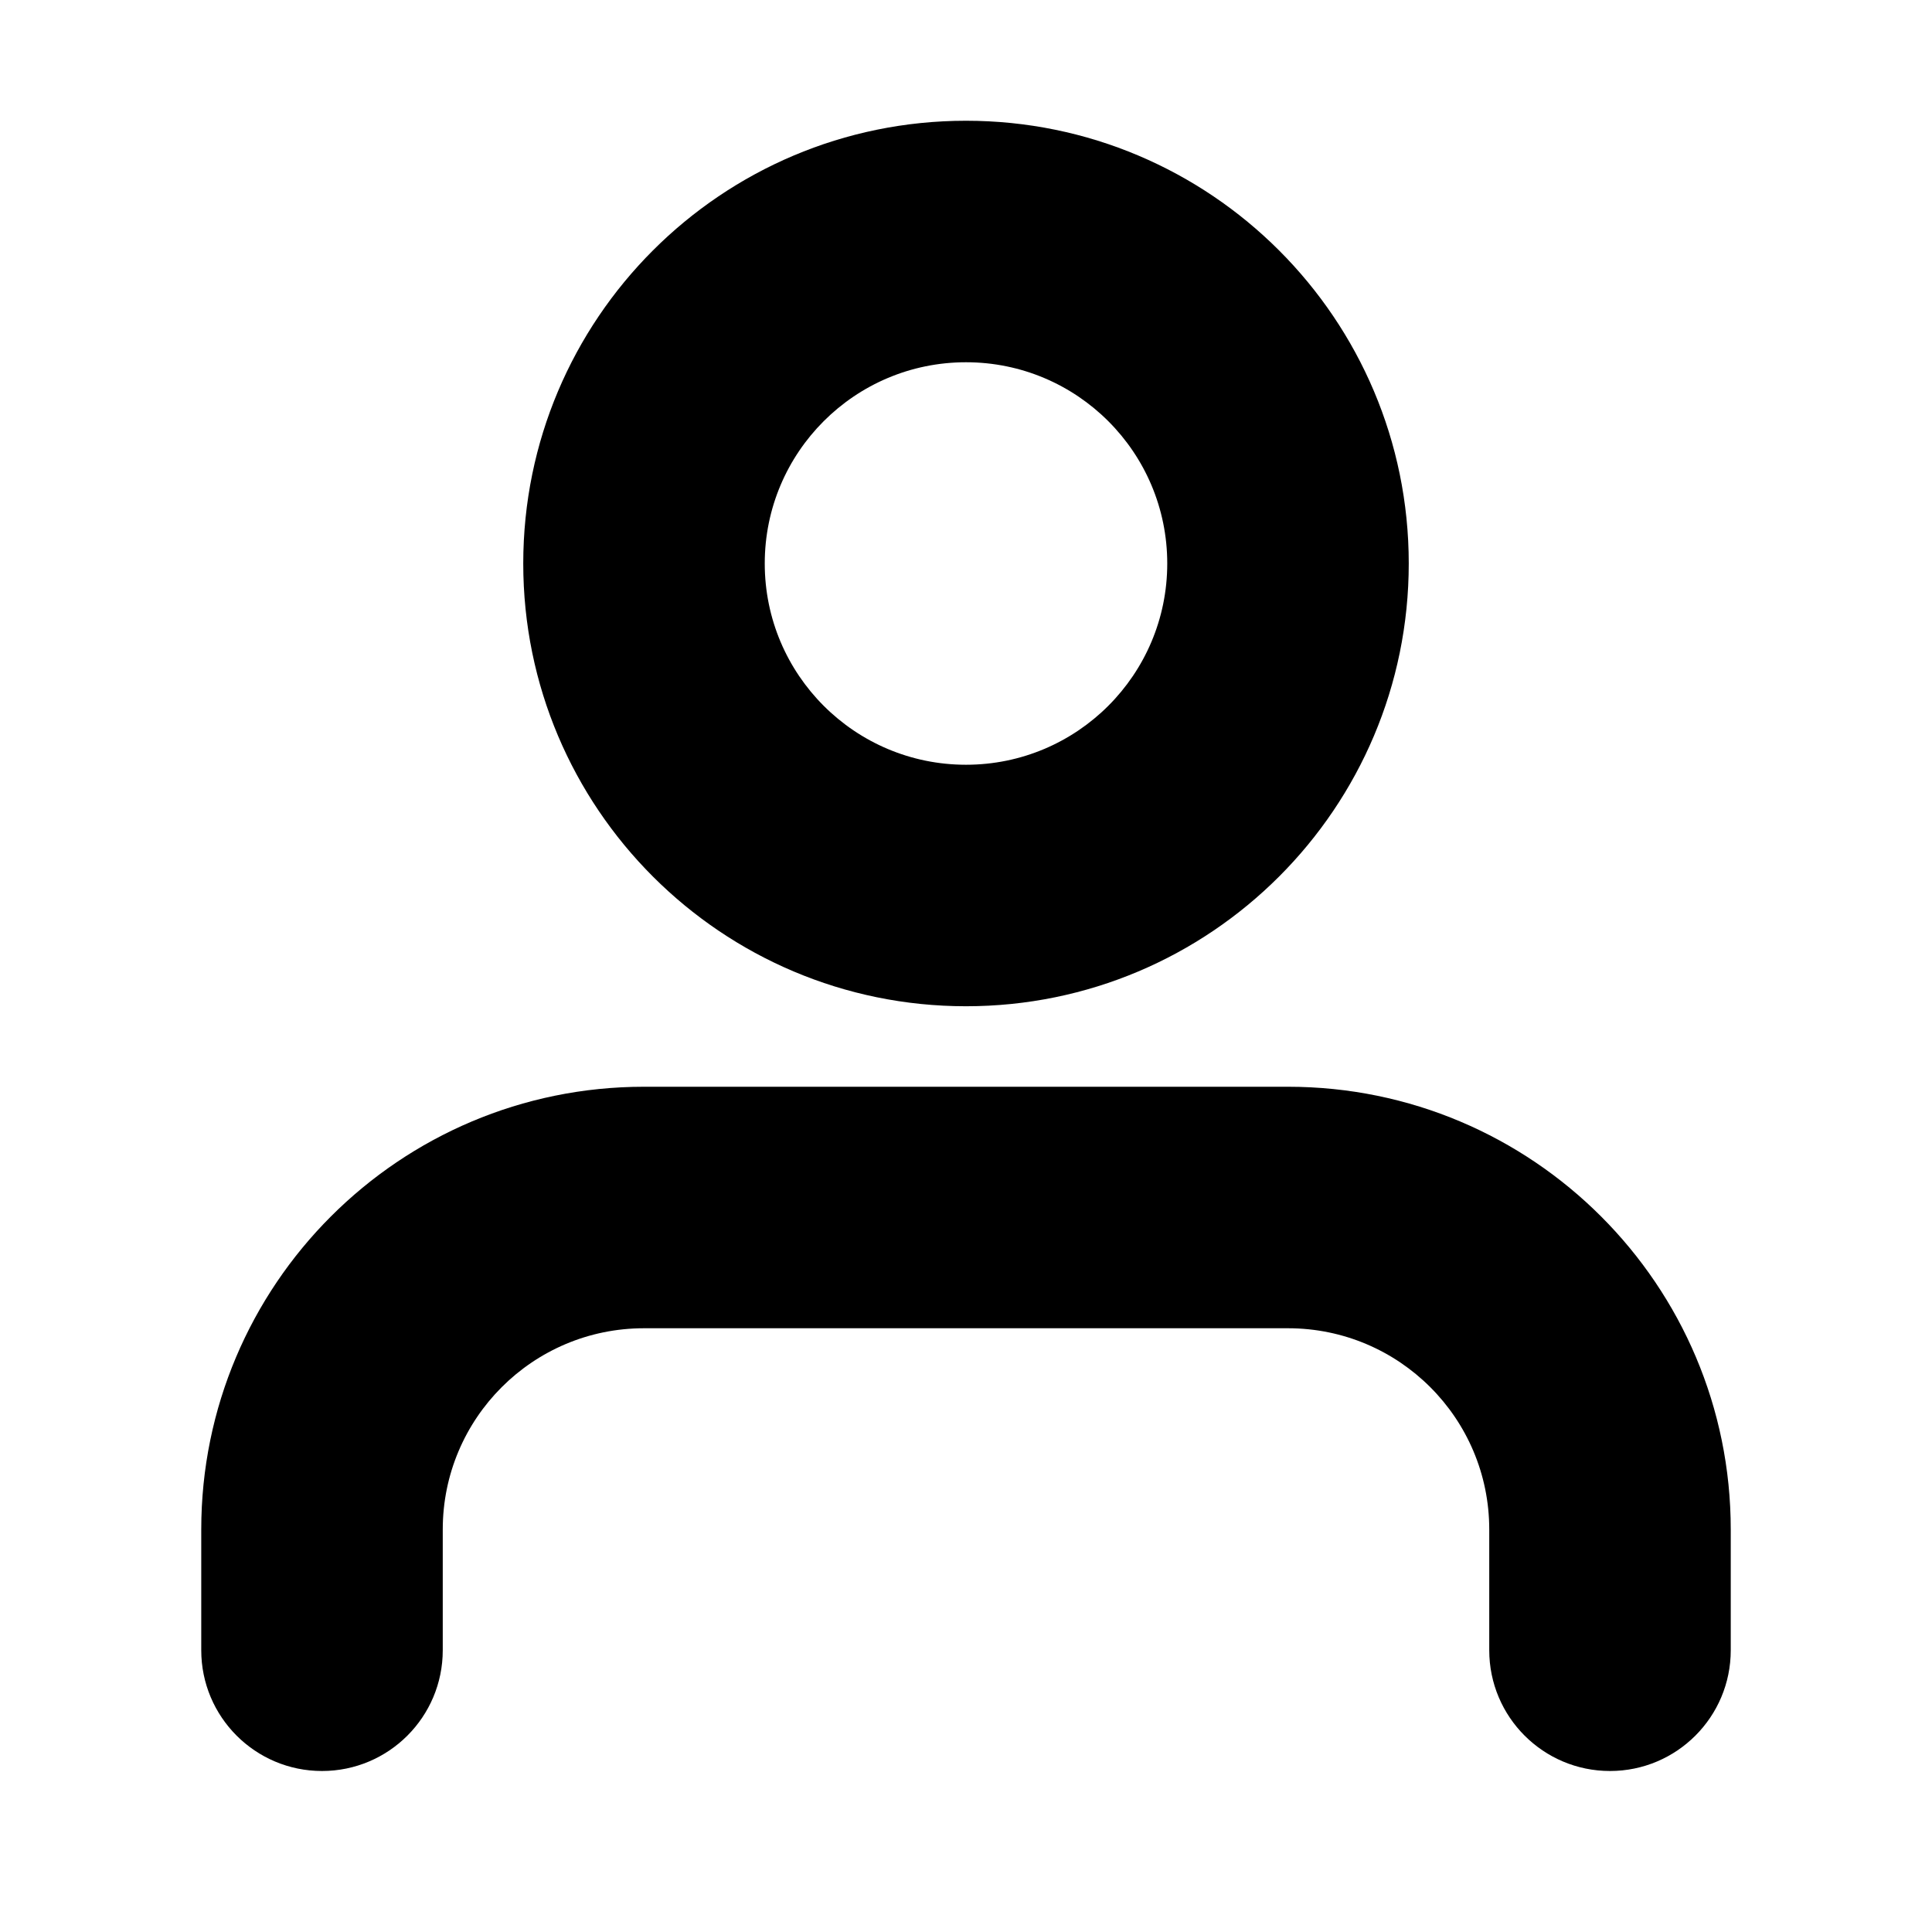
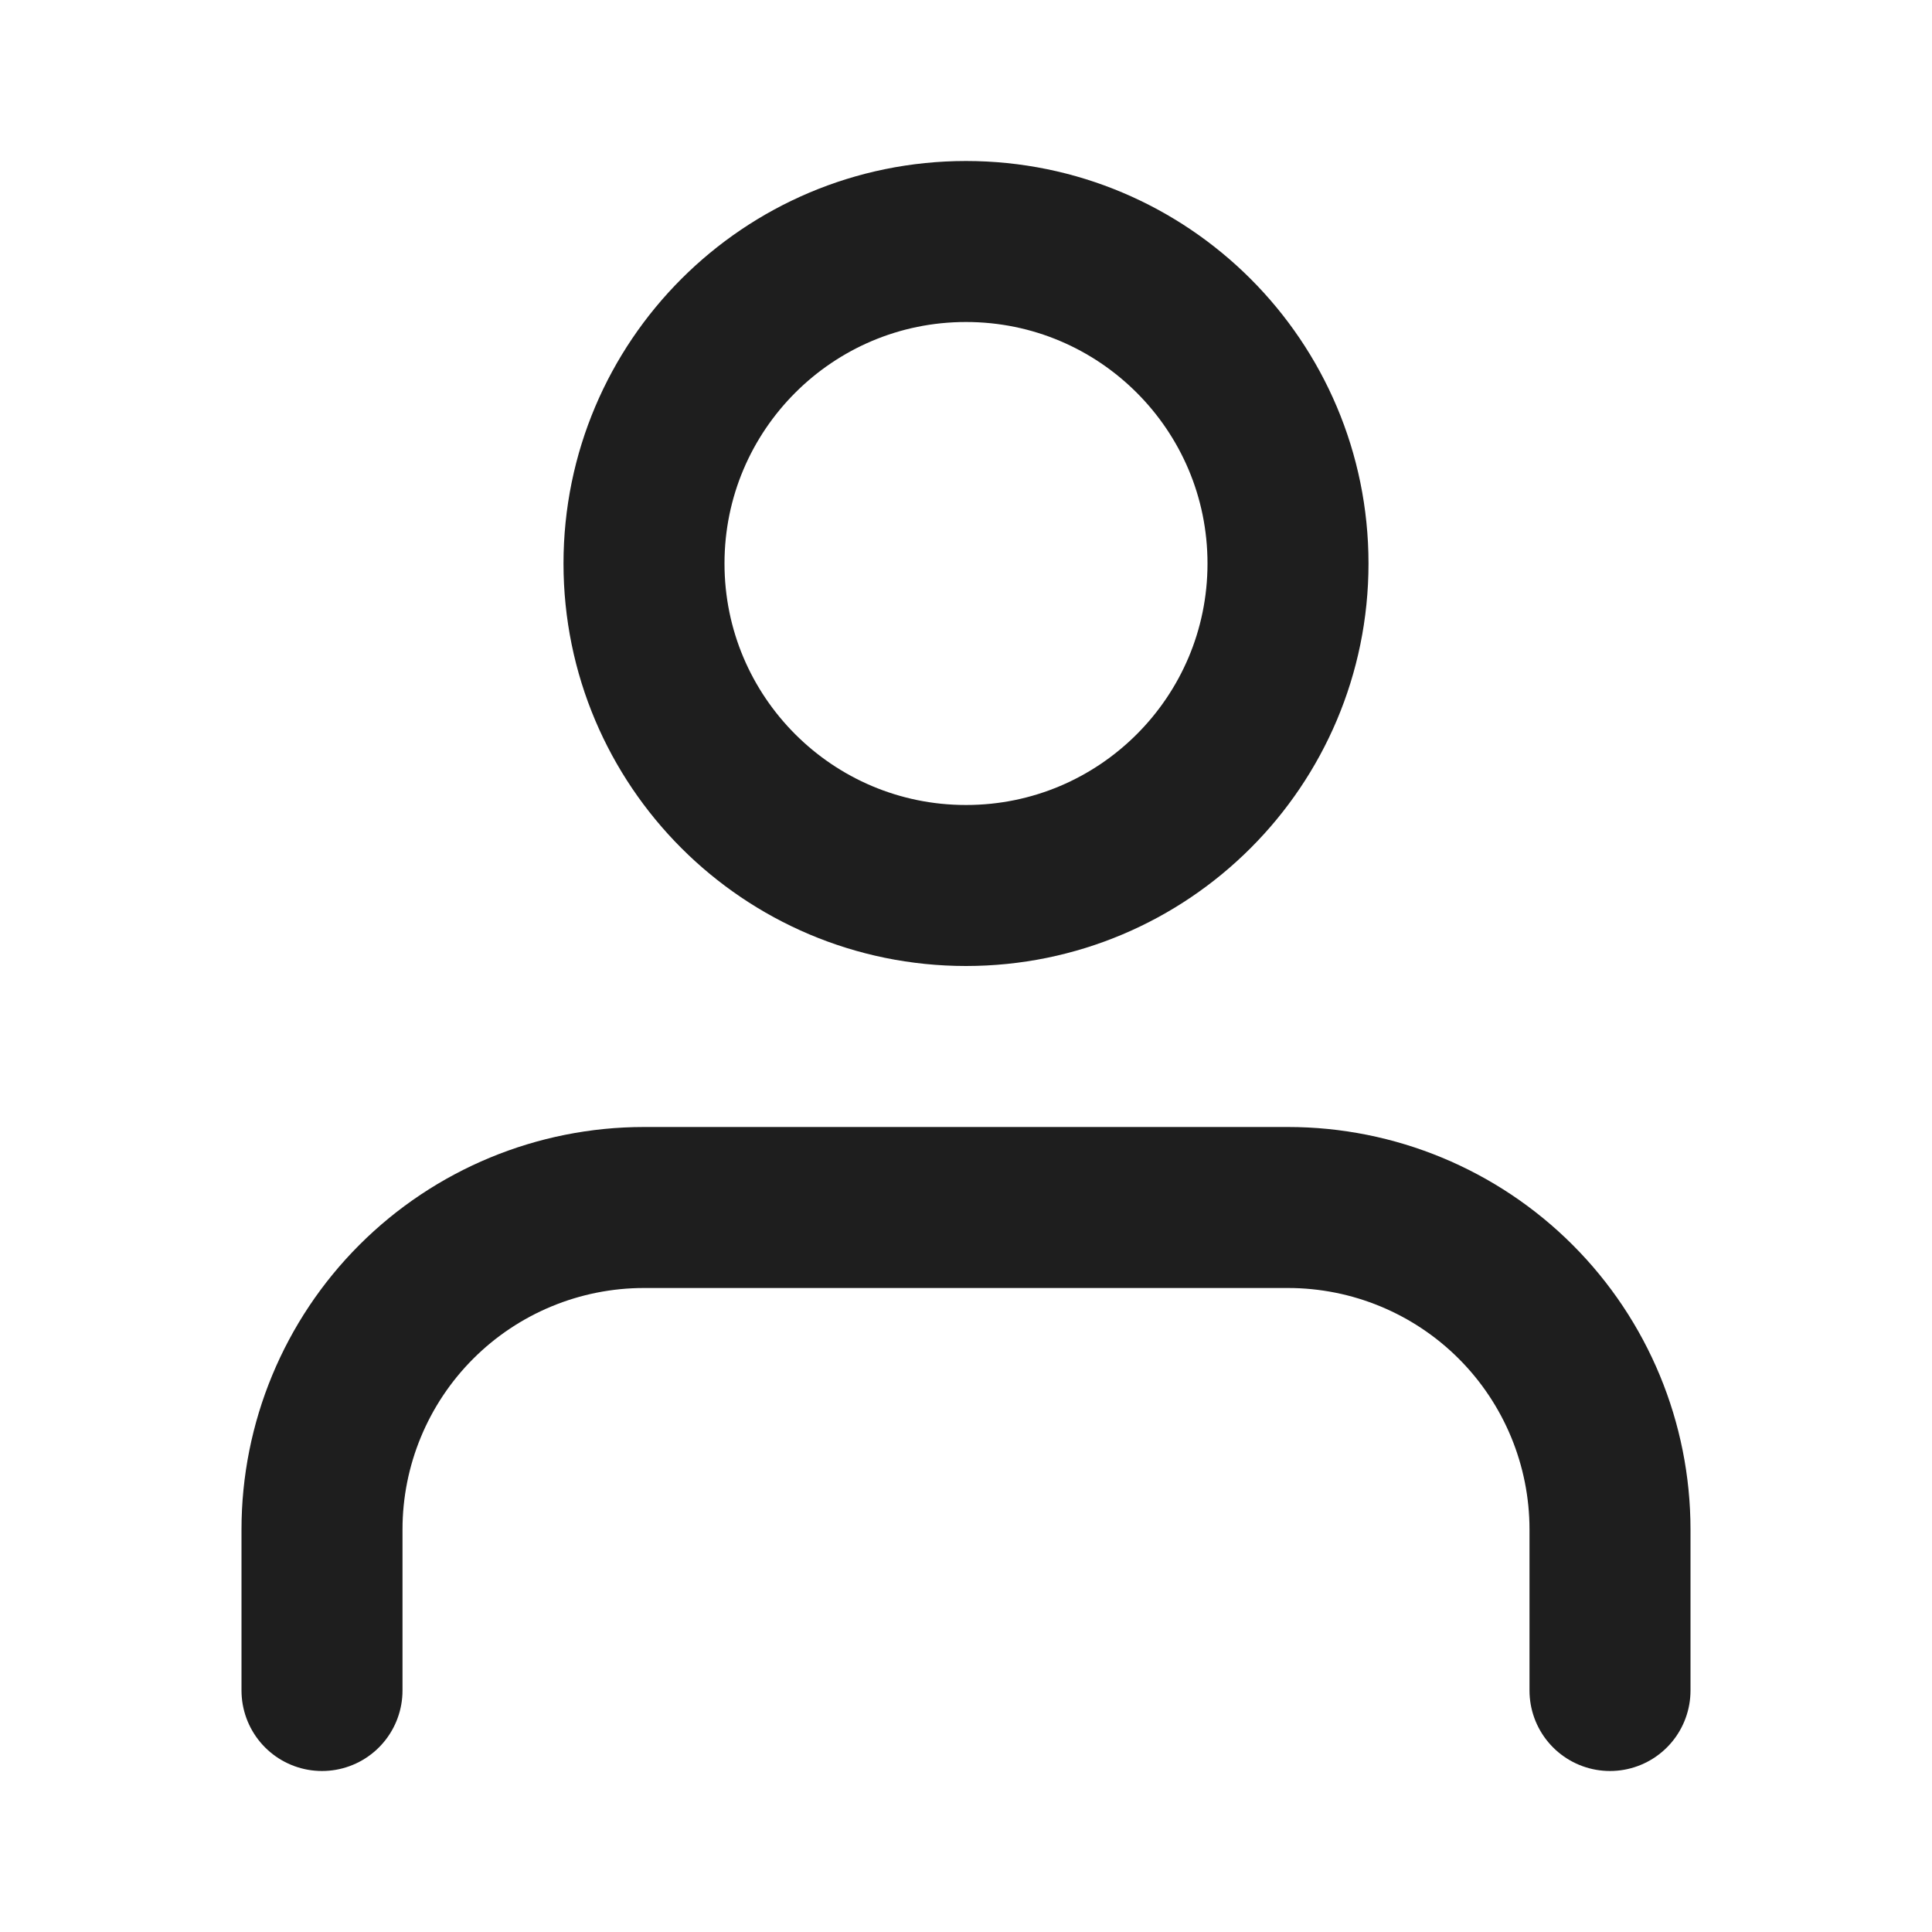
- <svg xmlns="http://www.w3.org/2000/svg" width="120px" height="120px" viewBox="0 0 24 24">
-   <g fill="none" fill-rule="evenodd">
-     <path d="M24 0v24H0V0zM12.593 23.258l-.011.002-.071.035-.02.004-.014-.004-.071-.035c-.01-.004-.019-.001-.024.005l-.004.01-.017.428.005.02.01.013.104.074.015.004.012-.004.104-.074.012-.016.004-.017-.017-.427c-.002-.01-.009-.017-.017-.018m.265-.113-.013.002-.185.093-.01.01-.003.011.018.43.005.012.008.007.201.093c.012.004.023 0 .029-.008l.004-.014-.034-.614c-.003-.012-.01-.02-.02-.022m-.715.002a.023.023 0 0 0-.027.006l-.006.014-.034.614c0 .012.007.02.017.024l.015-.002.201-.093.01-.008.004-.011.017-.43-.003-.012-.01-.01z" />
-     <path fill="#000000FF" d="M16 13.5a5.5 5.5 0 0 1 5.5 5.5v1.5a1.5 1.5 0 0 1-3 0V19a2.5 2.5 0 0 0-2.5-2.5H8A2.5 2.5 0 0 0 5.5 19v1.5a1.5 1.5 0 0 1-3 0V19A5.5 5.5 0 0 1 8 13.5zm-4-12a5.5 5.5 0 1 1 0 11 5.5 5.5 0 0 1 0-11m0 3a2.5 2.5 0 1 0 0 5 2.5 2.5 0 0 0 0-5" />
-   </g>
+ <svg xmlns="http://www.w3.org/2000/svg" width="48" height="48" viewBox="0 0 48 48" fill="none">
+   <path d="M40 42V38C40 35.878 39.157 33.843 37.657 32.343C36.157 30.843 34.122 30 32 30H16C13.878 30 11.843 30.843 10.343 32.343C8.843 33.843 8 35.878 8 38V42M32 14C32 18.418 28.418 22 24 22C19.582 22 16 18.418 16 14C16 9.582 19.582 6 24 6C28.418 6 32 9.582 32 14Z" stroke="#1E1E1E" stroke-width="4" stroke-linecap="round" stroke-linejoin="round" />
</svg>
